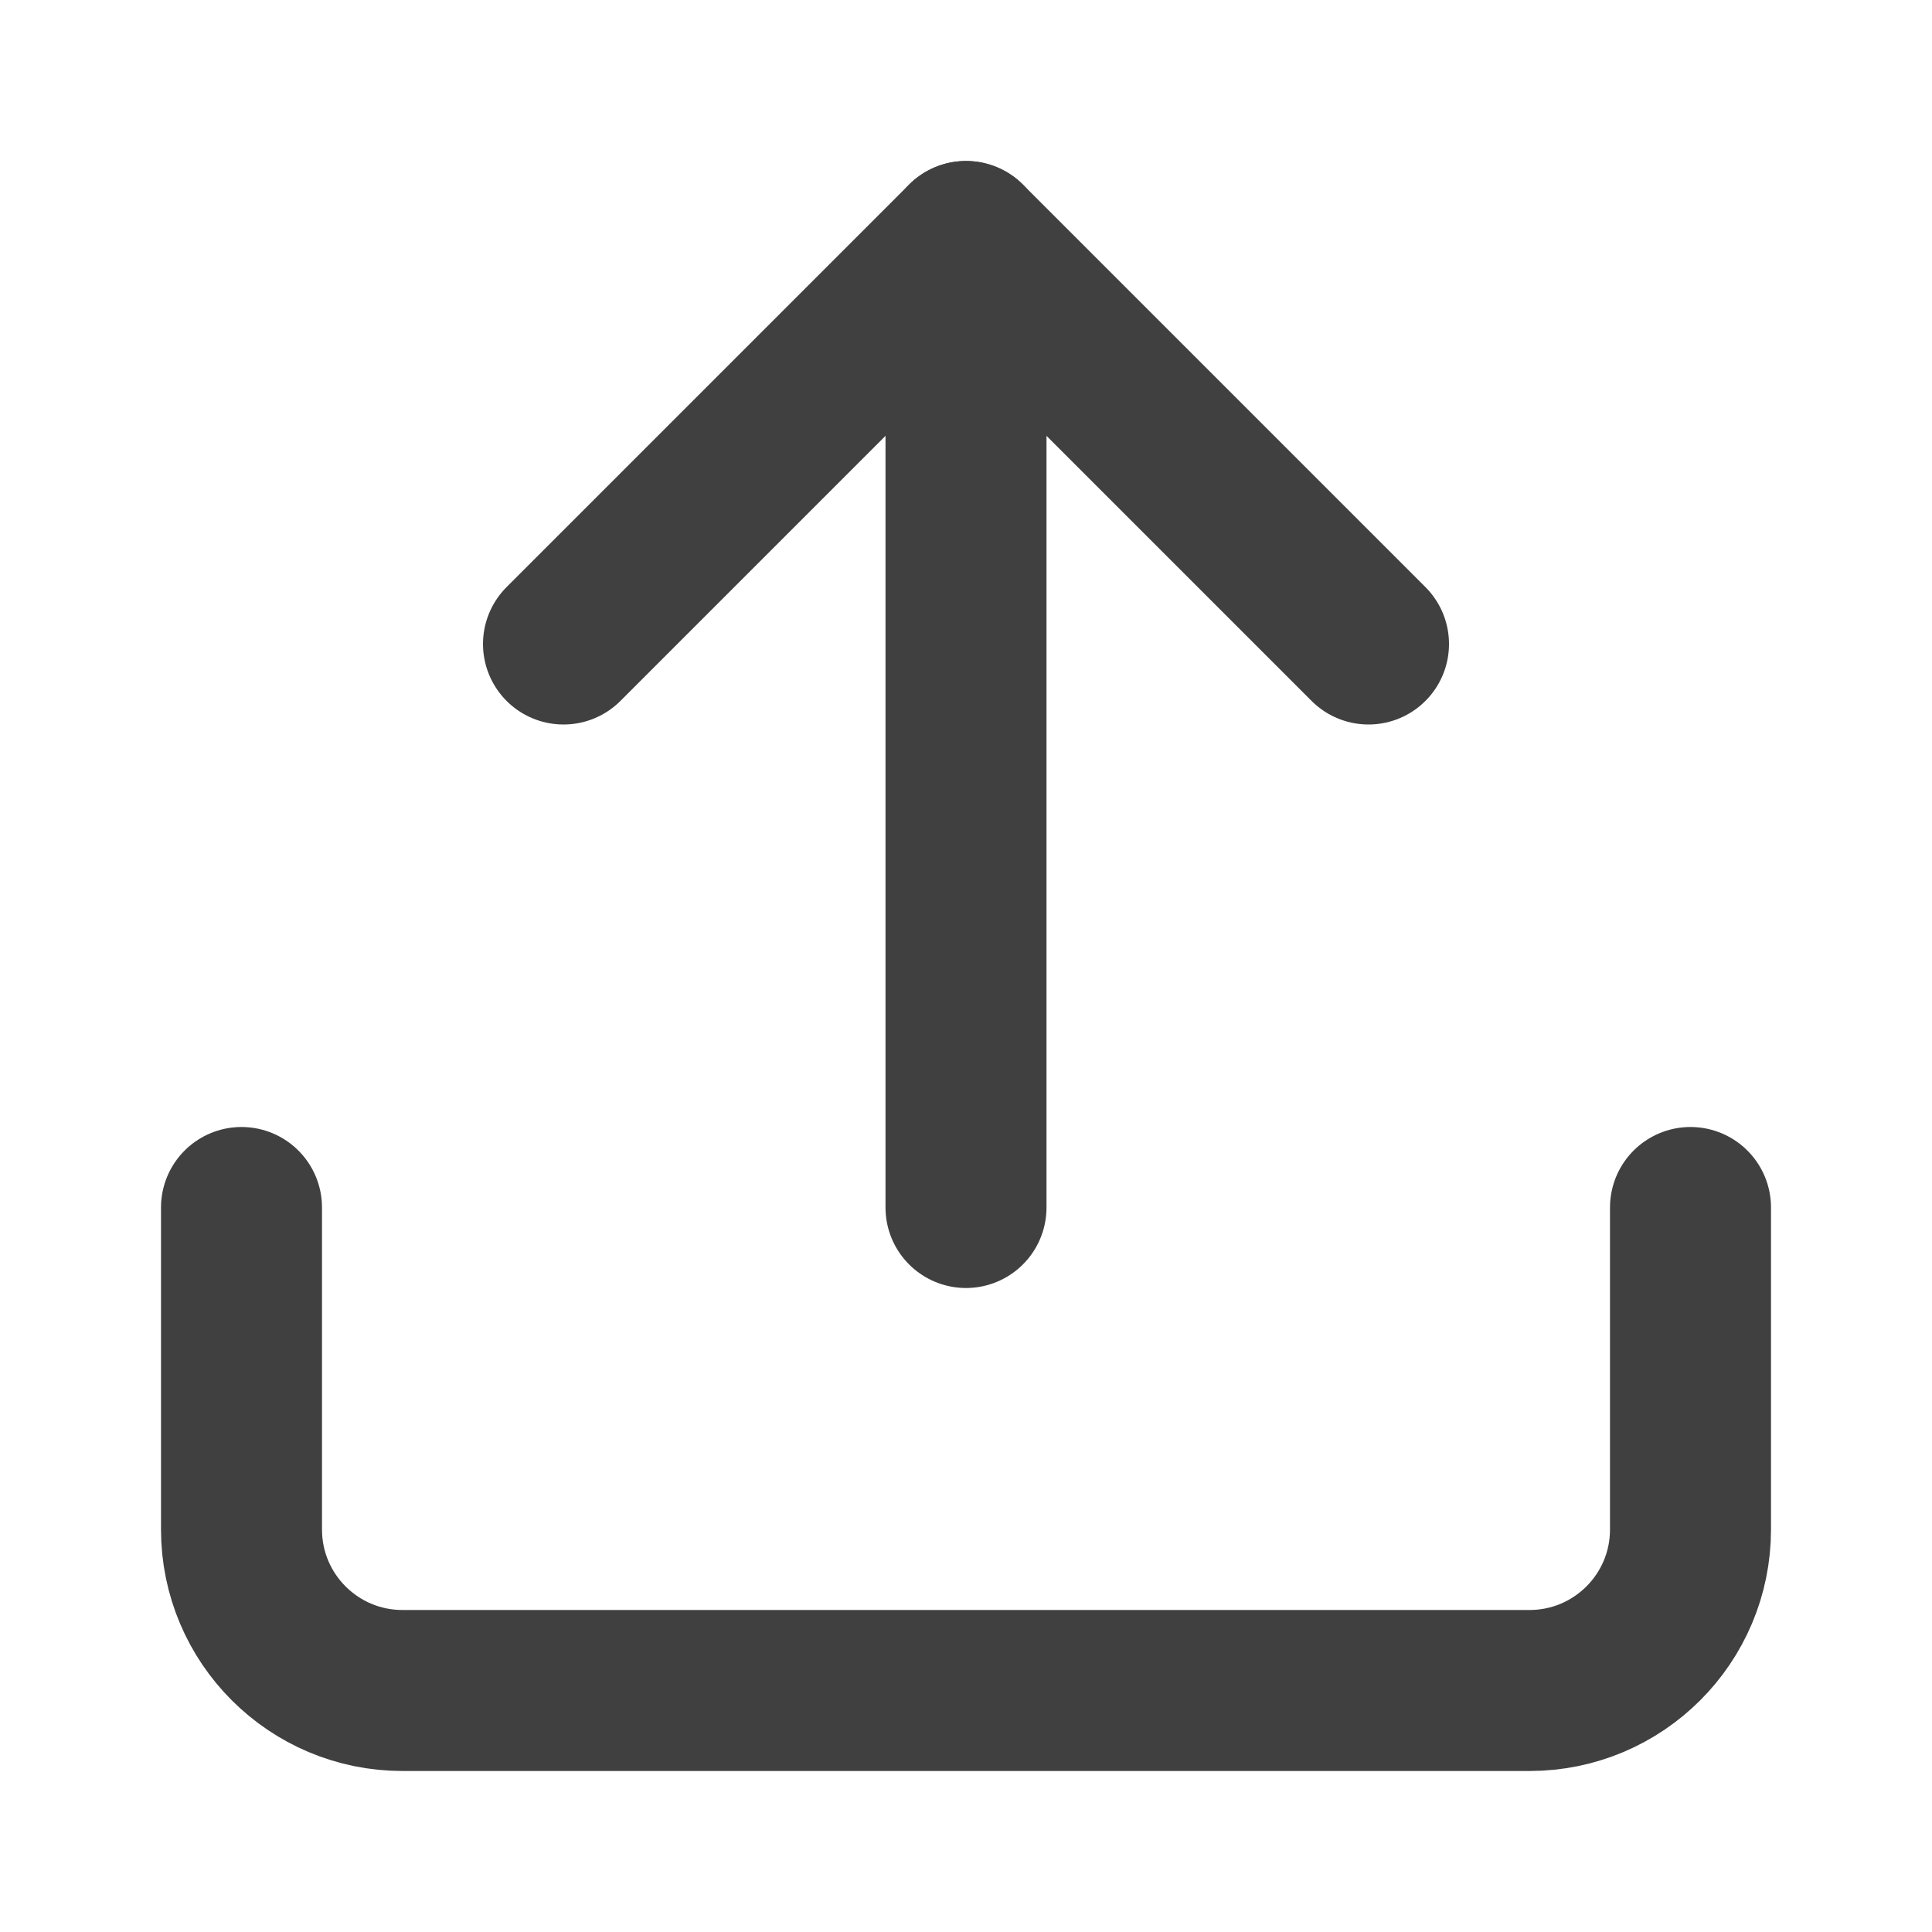
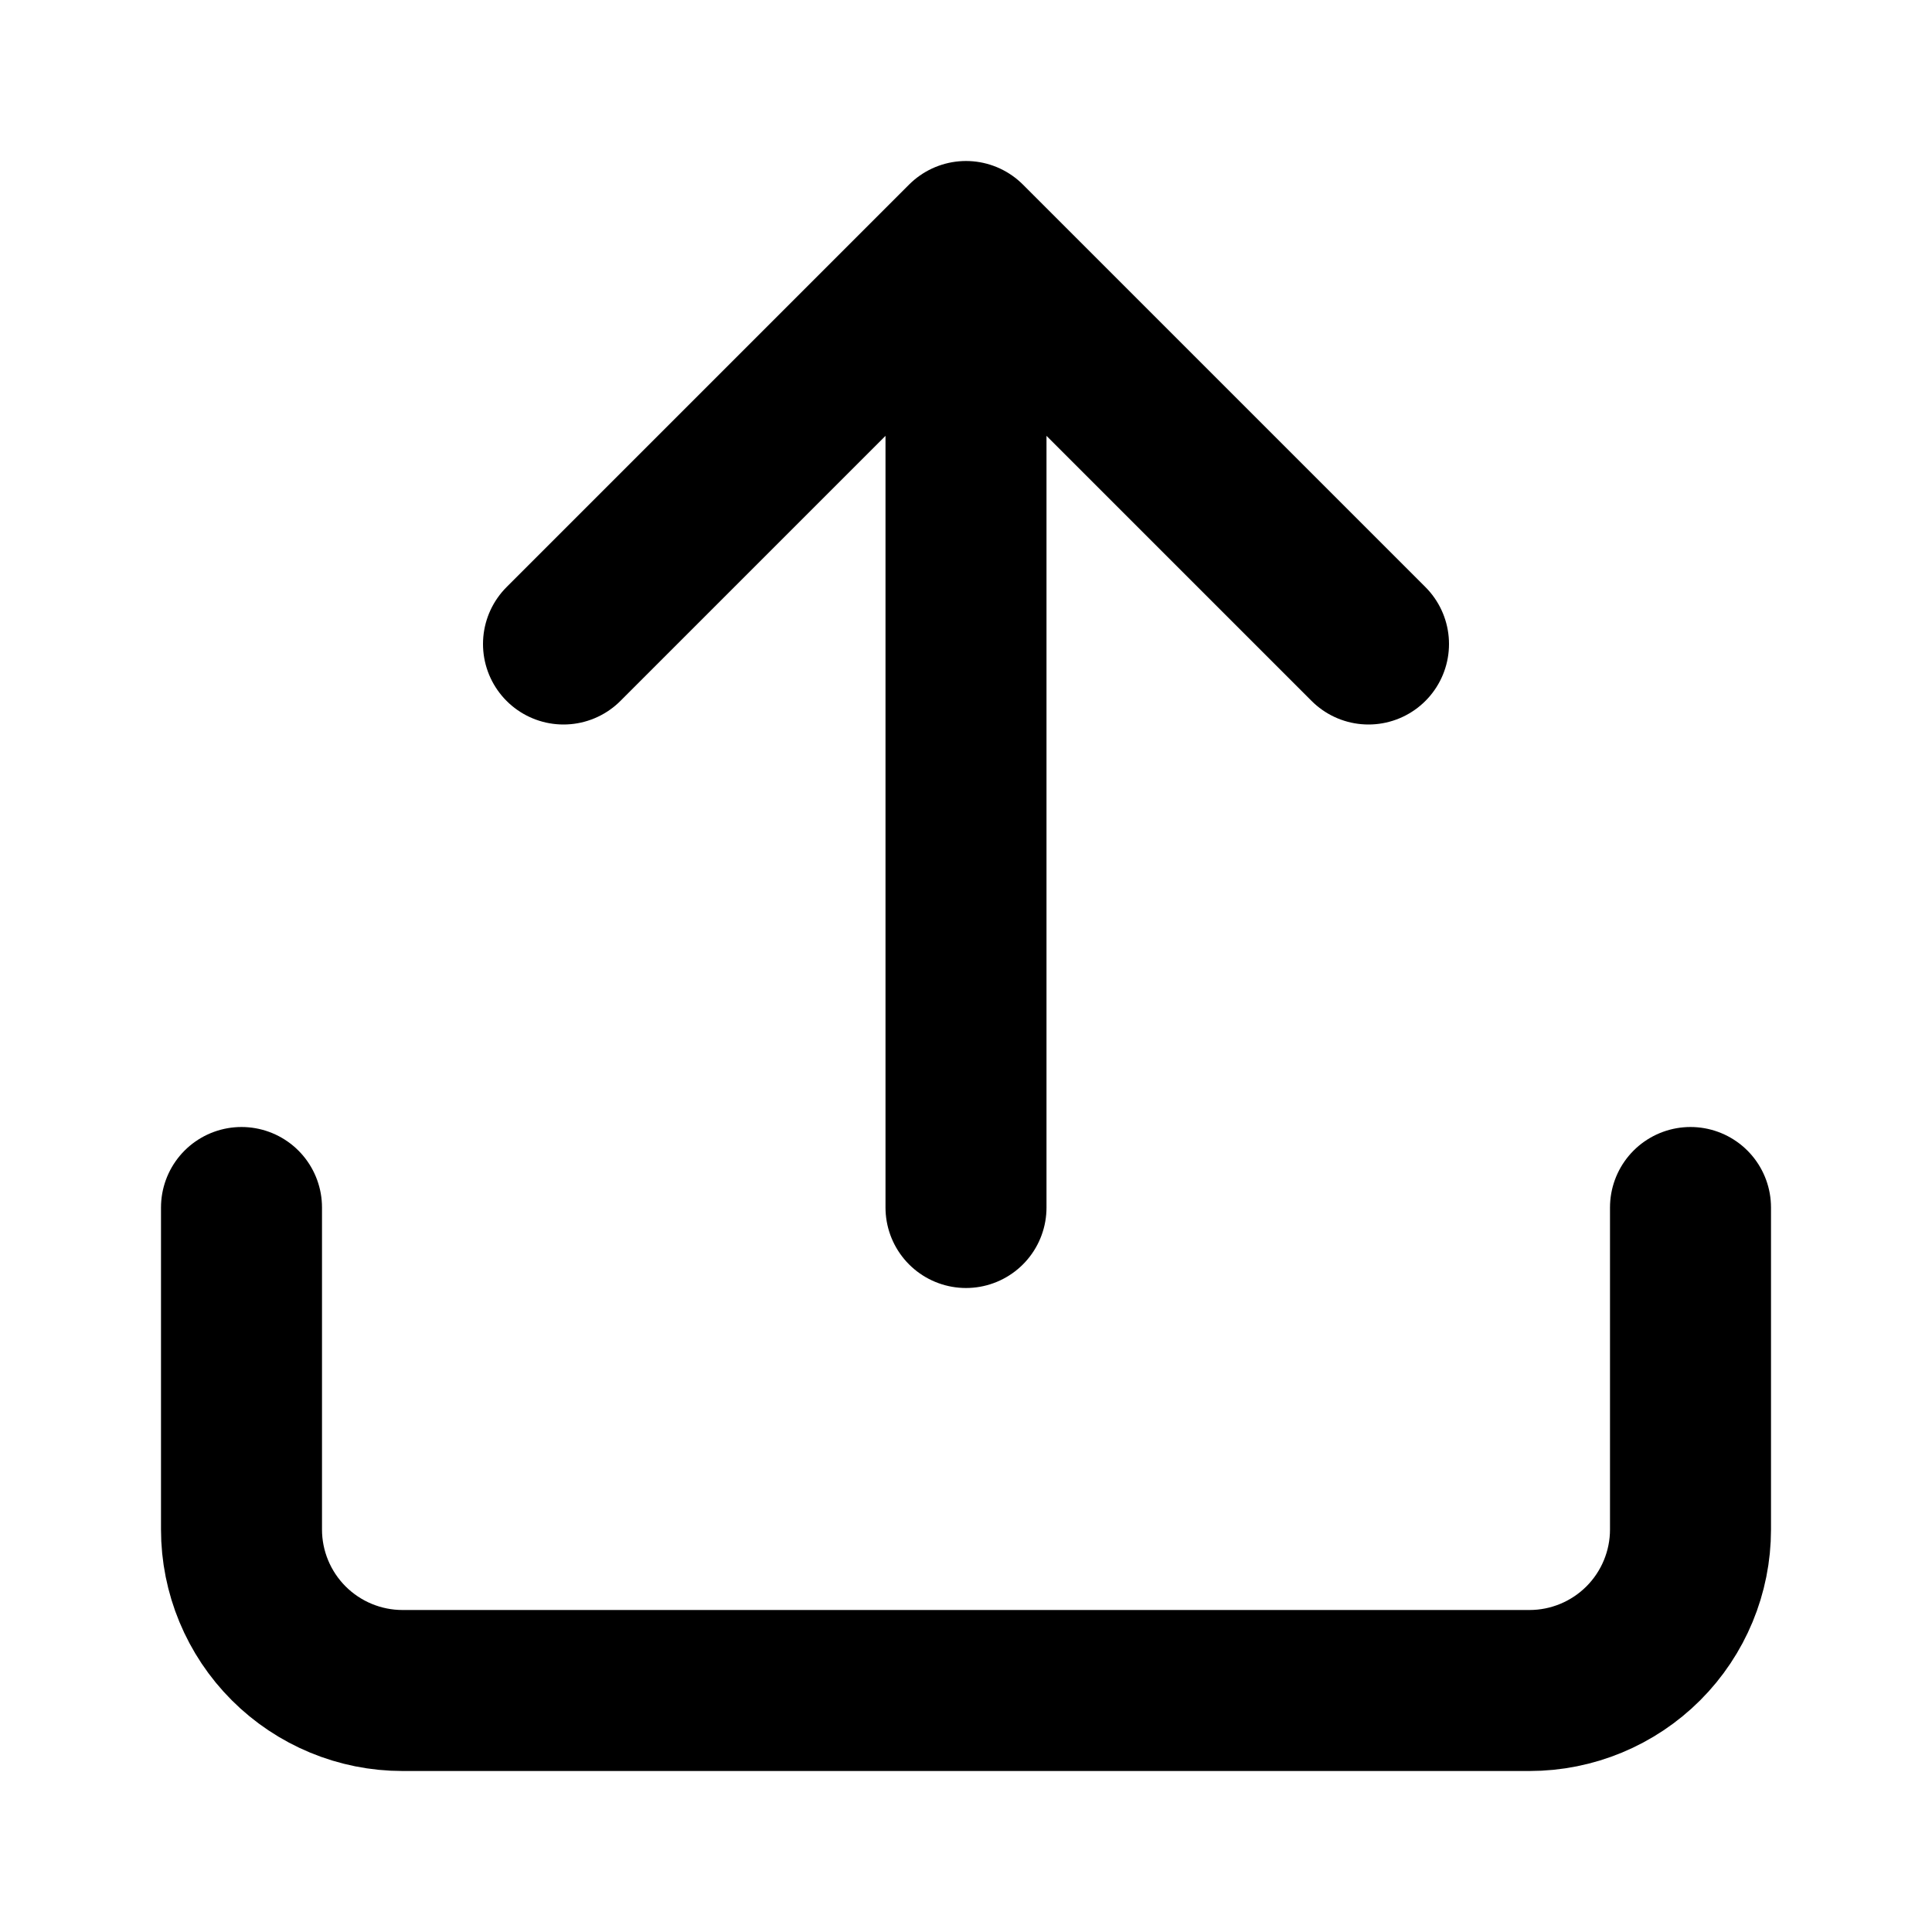
- <svg xmlns="http://www.w3.org/2000/svg" width="24" height="24" viewBox="0 0 24 24" fill="none" stroke="#404040" stroke-width="2" stroke-linecap="round" stroke-linejoin="round">
-   <path d="M21 15v4a2 2 0 0 1-2 2H5a2 2 0 0 1-2-2v-4" />
-   <polyline points="17 8 12 3 7 8" />
-   <line x1="12" x2="12" y1="3" y2="15" />
+ <svg xmlns="http://www.w3.org/2000/svg" overflow="visible" style="display: block;" width="24" height="24" viewBox="-2 -2 24 24" fill="none">
+   <path id="Vector" d="M10 1V13M5 6L10 1L15 6M19 13V17C19 17.53 18.789 18.039 18.414 18.414C18.039 18.789 17.53 19 17 19H3C2.47 19 1.961 18.789 1.586 18.414C1.211 18.039 1 17.53 1 17V13" stroke="black" stroke-width="2" stroke-linecap="round" stroke-linejoin="round" />
</svg>
